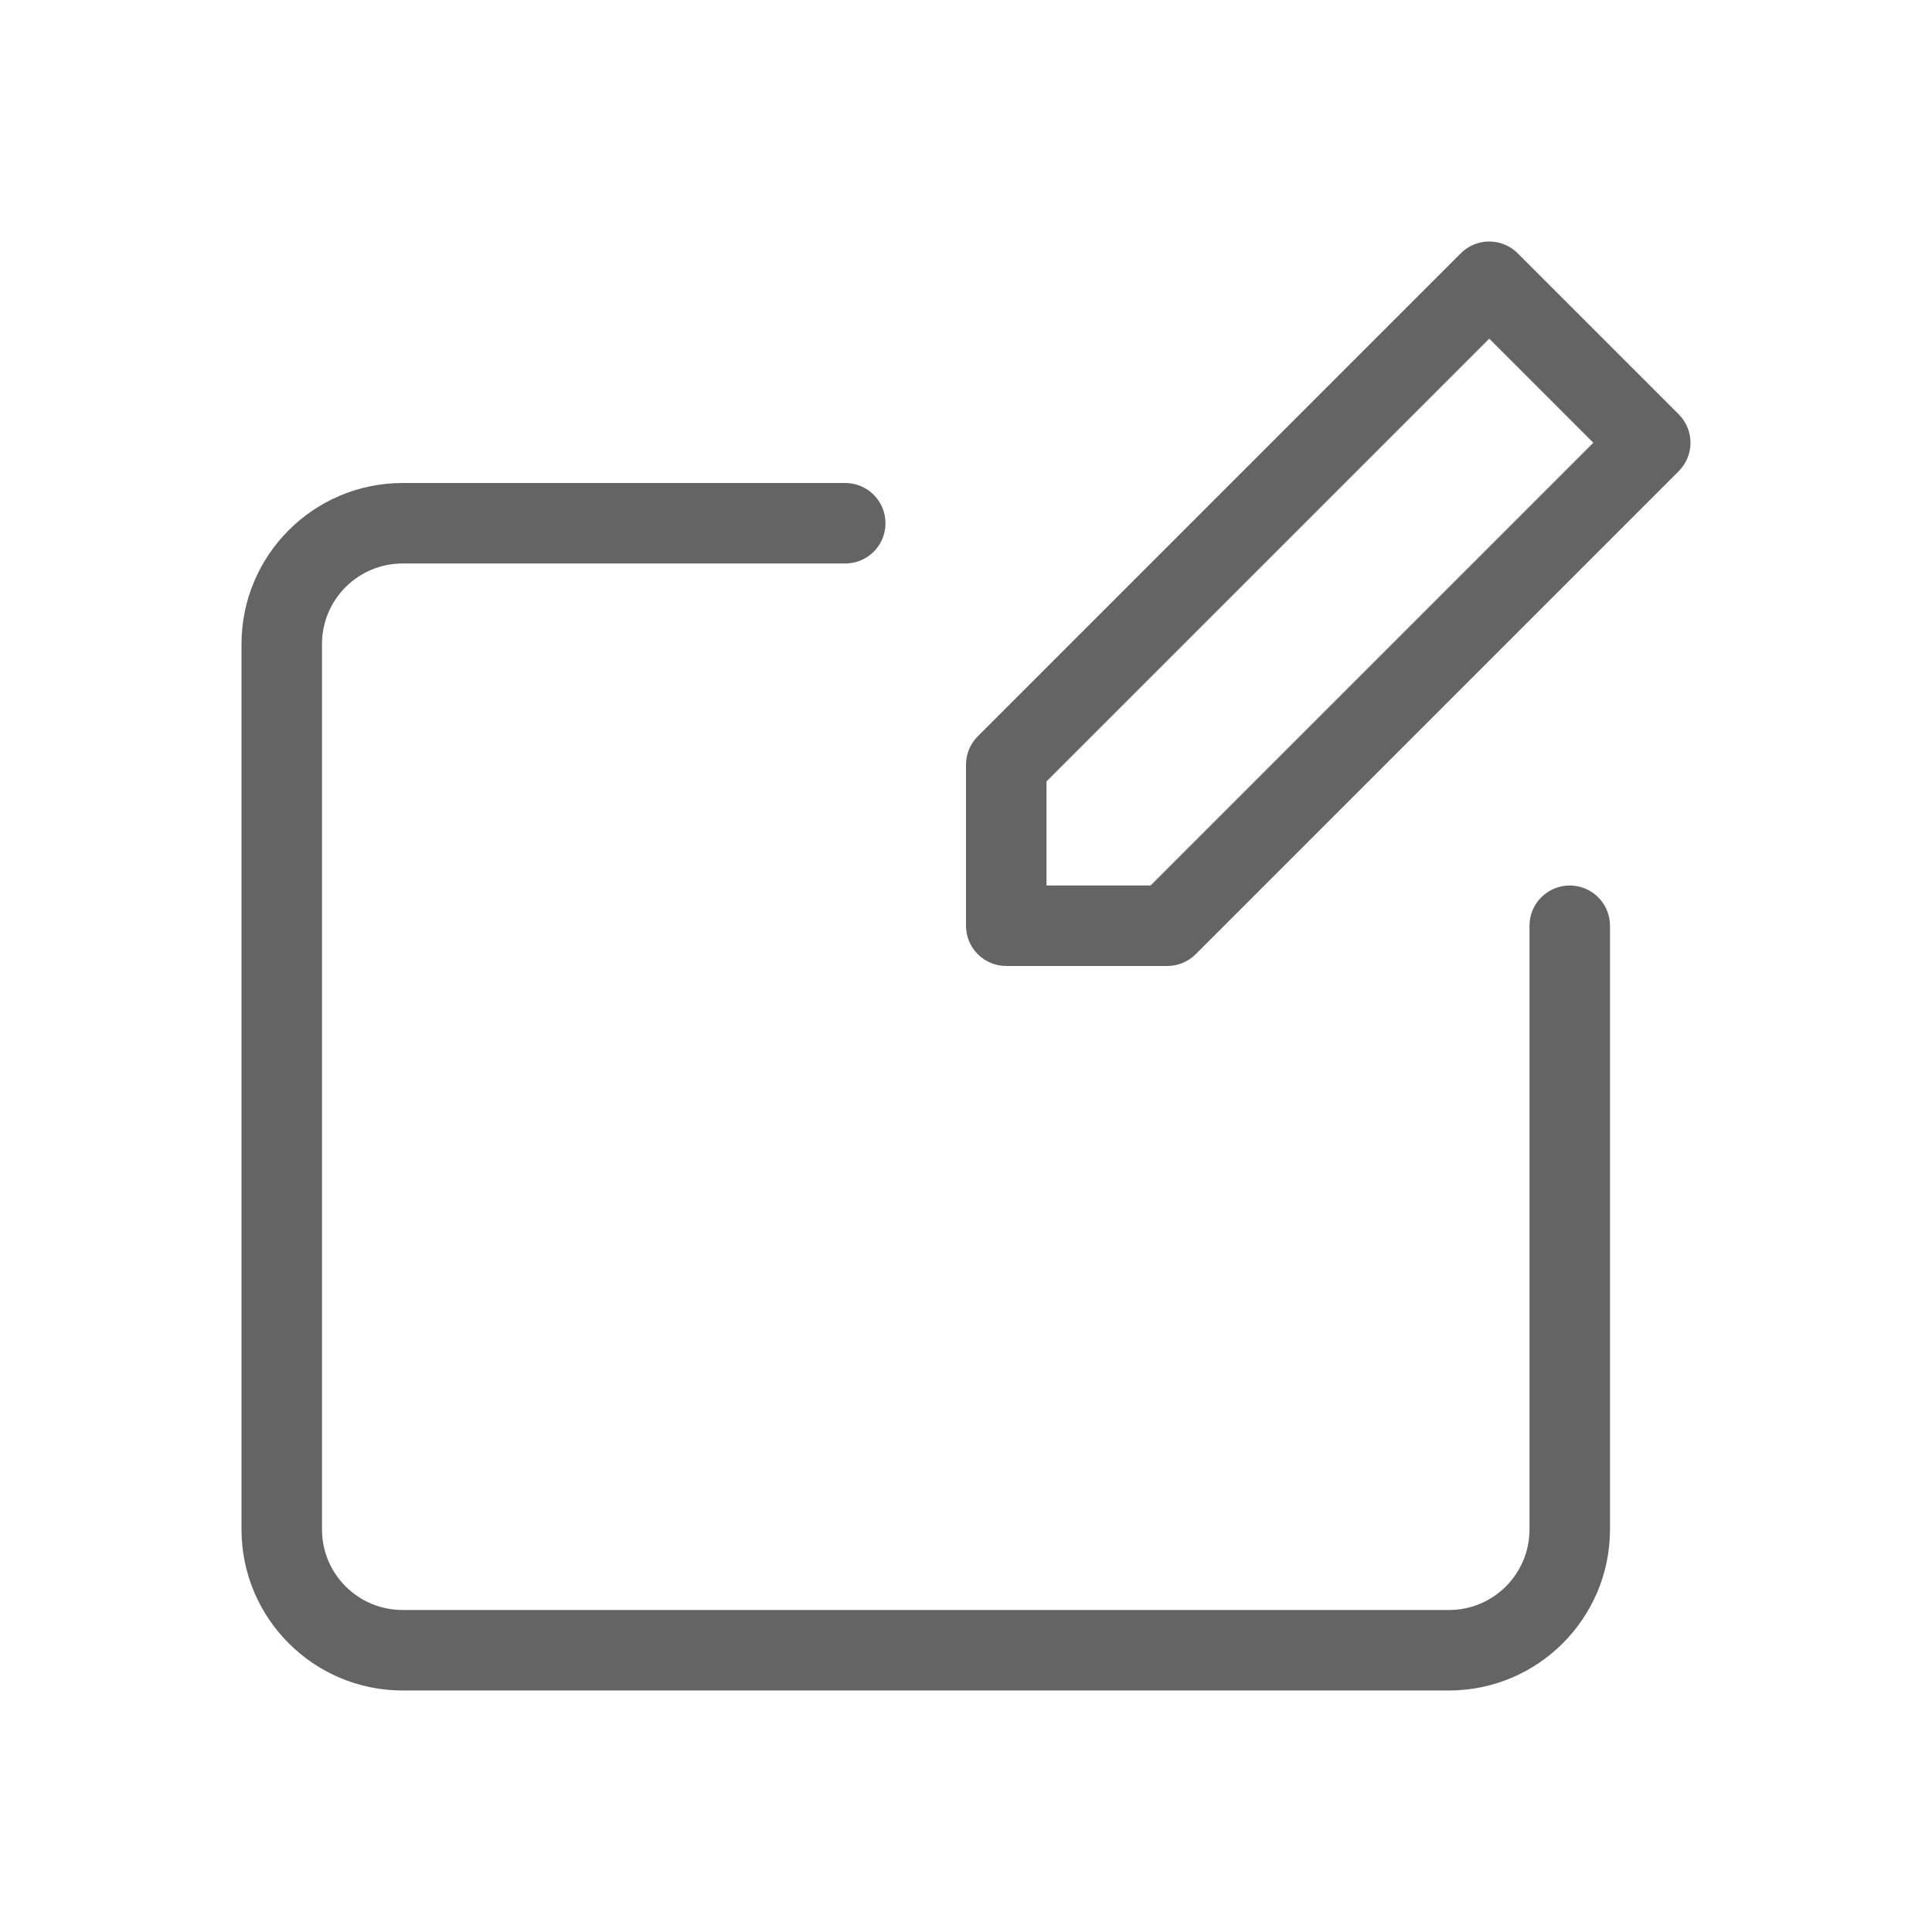
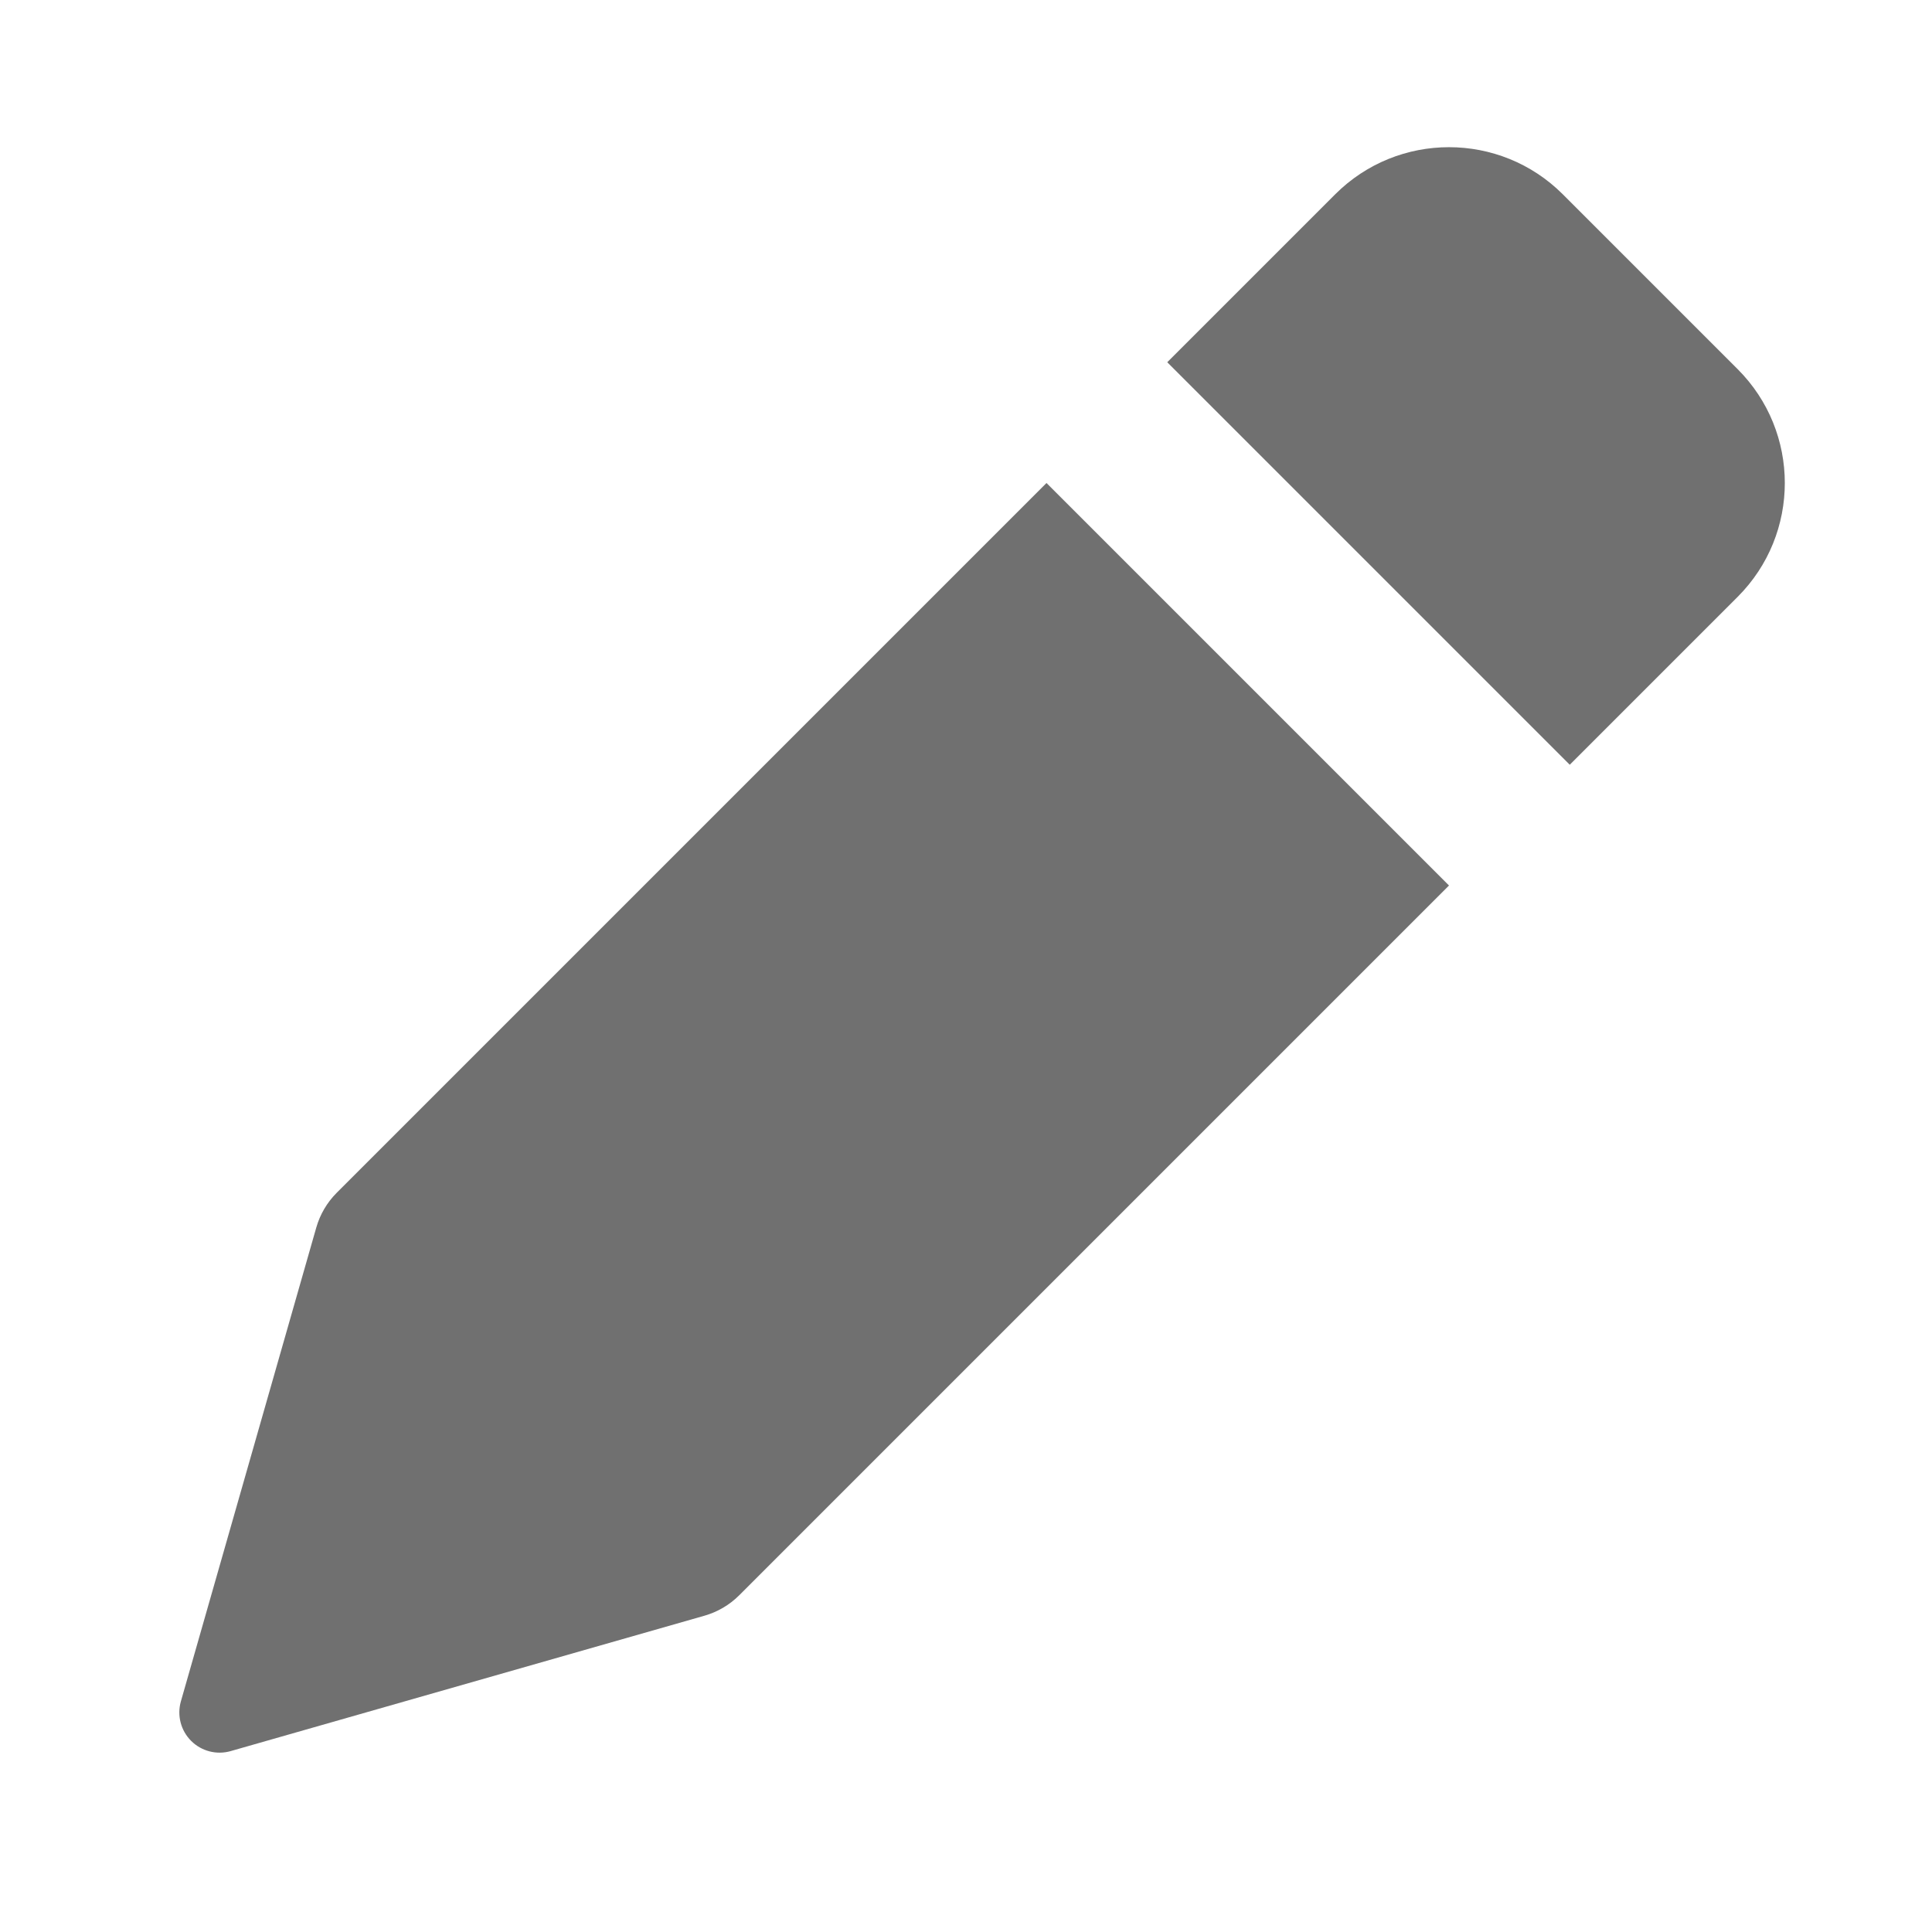
- <svg xmlns="http://www.w3.org/2000/svg" t="1612035418366" class="icon" viewBox="0 0 1024 1024" version="1.1" p-id="1932" width="200" height="200">
+ <svg xmlns="http://www.w3.org/2000/svg" t="1612171516073" class="icon" viewBox="0 0 1024 1024" version="1.1" p-id="1097" width="200" height="200">
  <defs>
    <style type="text/css" />
  </defs>
-   <path d="M889.749 219.584l-85.333-85.333a21.333 21.333 0 0 0-30.165 0l-256 256A21.333 21.333 0 0 0 512 405.333v85.333a21.333 21.333 0 0 0 21.333 21.333h85.333a21.333 21.333 0 0 0 15.083-6.251l256-256a21.333 21.333 0 0 0 0-30.165zM609.835 469.333H554.667v-55.168l234.667-234.667L844.501 234.667z" fill="#646464" p-id="1933" />
-   <path d="M832 469.333a21.333 21.333 0 0 0-21.333 21.333v320a42.709 42.709 0 0 1-42.667 42.667H213.333a42.709 42.709 0 0 1-42.667-42.667V341.333a42.709 42.709 0 0 1 42.667-42.667h234.667a21.333 21.333 0 0 0 0-42.667H213.333a85.44 85.44 0 0 0-85.333 85.333v469.333a85.44 85.44 0 0 0 85.333 85.333h554.667a85.44 85.44 0 0 0 85.333-85.333V490.667a21.333 21.333 0 0 0-21.333-21.333z" fill="#646464" p-id="1934" />
+   <path d="M618.667 192l213.333 213.333 89.003-89.003a85.333 85.333 0 0 0 0-120.661l-92.672-92.672a85.333 85.333 0 0 0-120.661 0L618.667 192zM95.872 901.76l71.765-251.136a42.667 42.667 0 0 1 10.837-18.432L554.667 256l213.333 213.333-376.192 376.192a42.667 42.667 0 0 1-18.432 10.837l-251.136 71.765a21.333 21.333 0 0 1-26.368-26.368z" p-id="1098" fill="#707070" />
</svg>
